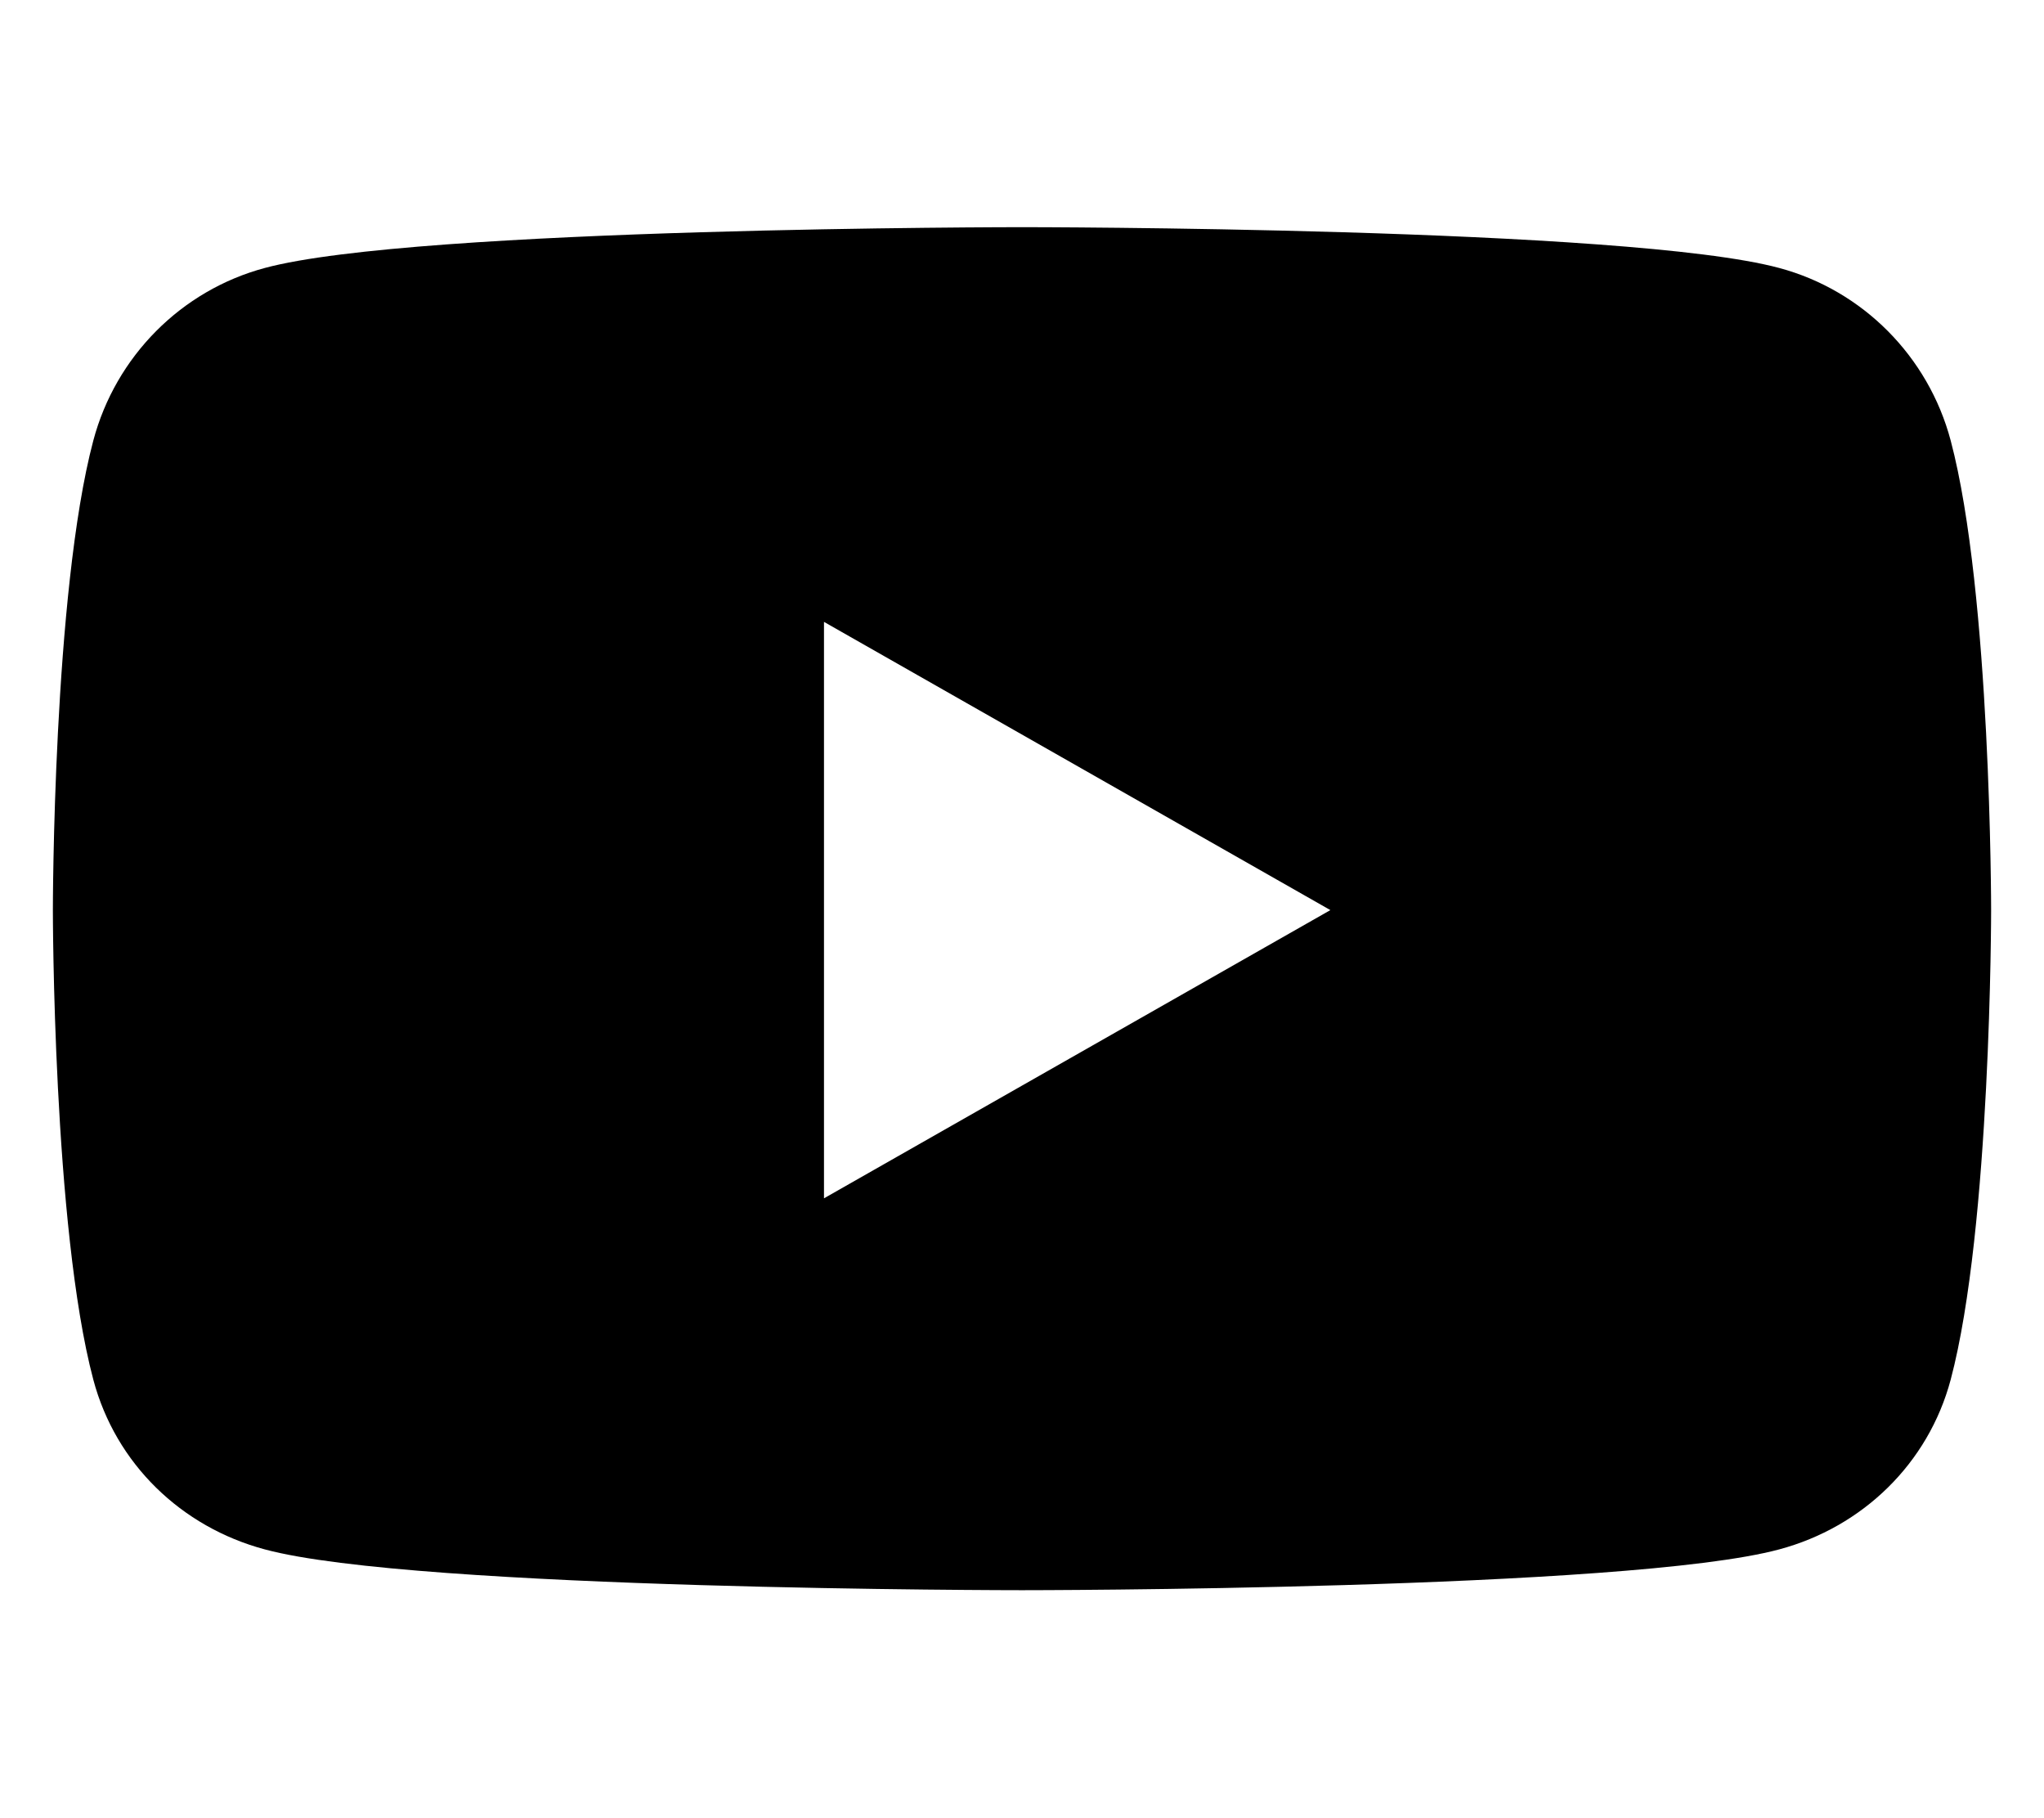
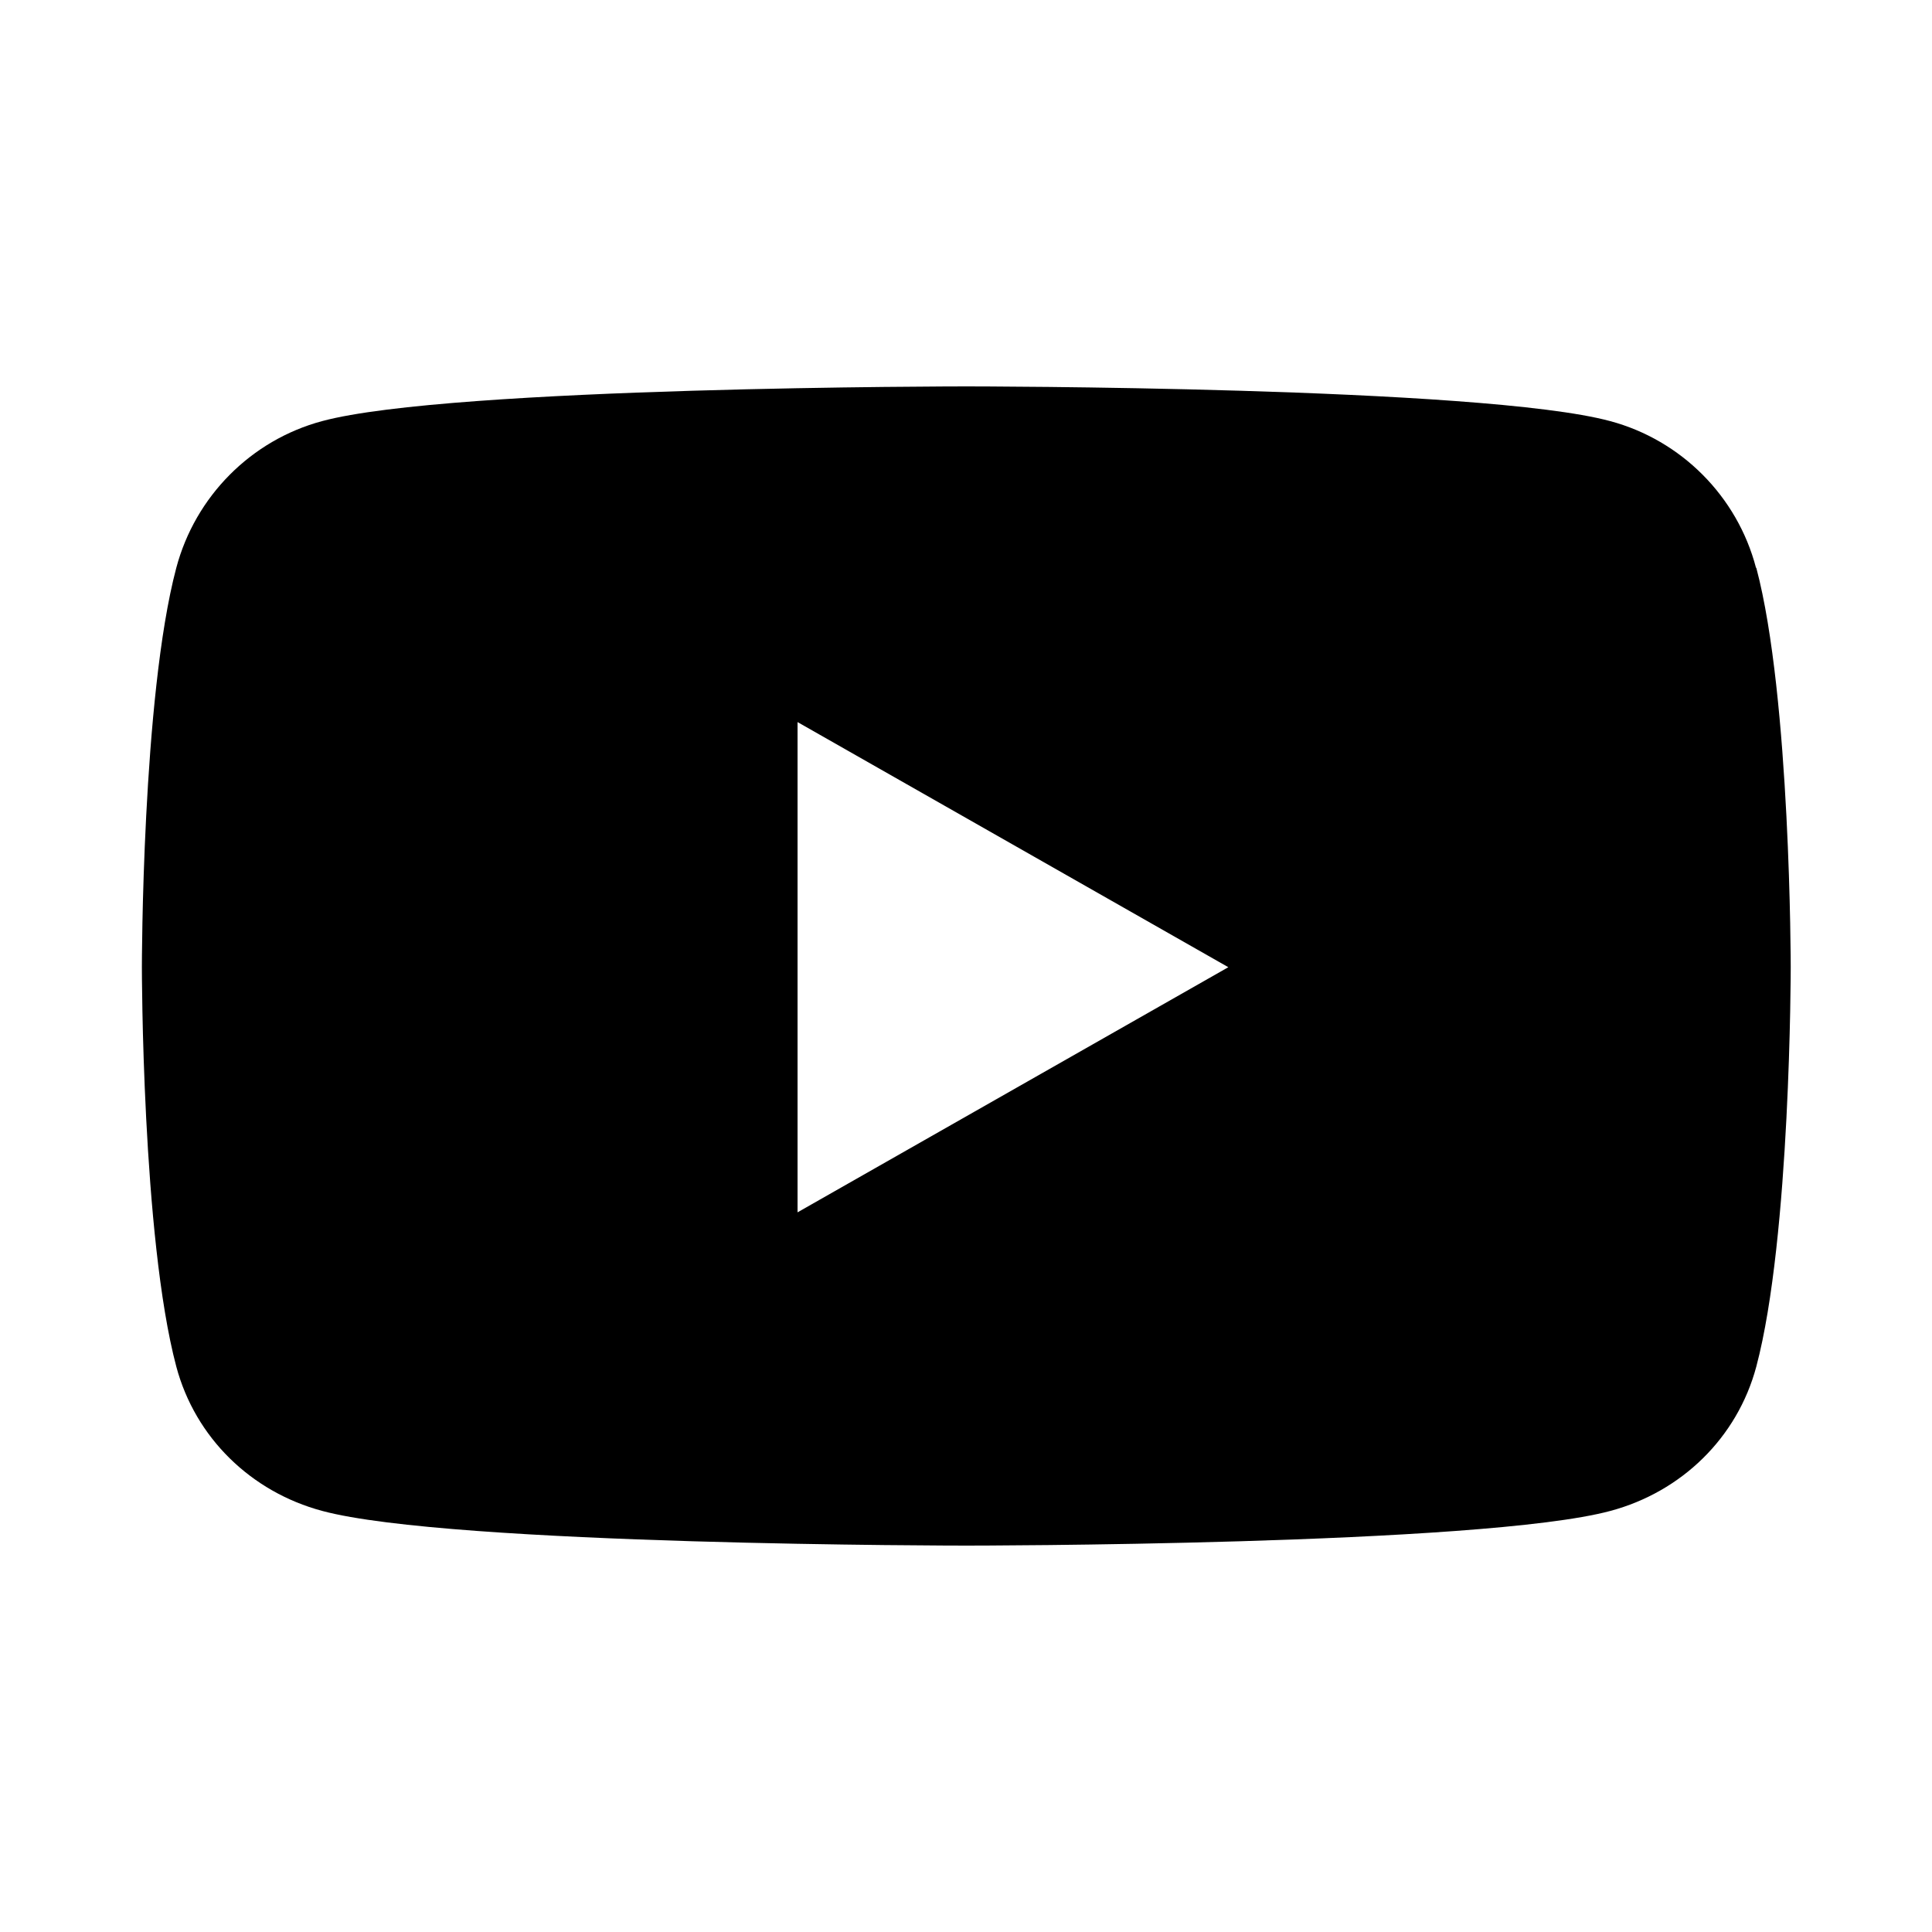
- <svg xmlns="http://www.w3.org/2000/svg" viewBox="0 0 576 512">
-   <path d="M549.7 124.1c-6.3-23.7-24.8-42.3-48.3-48.6C458.8 64 288 64 288 64S117.2 64 74.6 75.5c-23.5 6.3-42 24.9-48.3 48.6-11.4 42.9-11.4 132.3-11.4 132.3s0 89.4 11.4 132.3c6.3 23.7 24.8 41.5 48.3 47.8C117.2 448 288 448 288 448s170.8 0 213.4-11.5c23.5-6.3 42-24.2 48.3-47.8 11.4-42.9 11.4-132.3 11.4-132.3s0-89.4-11.4-132.3zm-317.5 213.5V175.2l142.7 81.2-142.7 81.2z" />
+ <svg xmlns="http://www.w3.org/2000/svg" viewBox="0 0 640 640">
+   <path d="M581.7 188.1C575.5 164.4 556.9 145.8 533.4 139.5C490.9 128 320.1 128 320.1 128C320.1 128 149.3 128 106.7 139.5C83.2 145.8 64.7 164.4 58.4 188.1C47 231 47 320.4 47 320.4C47 320.4 47 409.8 58.4 452.7C64.7 476.3 83.2 494.2 106.7 500.5C149.3 512 320.1 512 320.1 512C320.1 512 490.9 512 533.5 500.5C557 494.2 575.5 476.3 581.8 452.7C593.2 409.8 593.2 320.4 593.2 320.4C593.2 320.4 593.2 231 581.8 188.1zM264.2 401.6L264.2 239.2L406.9 320.4L264.2 401.6z" />
</svg>
